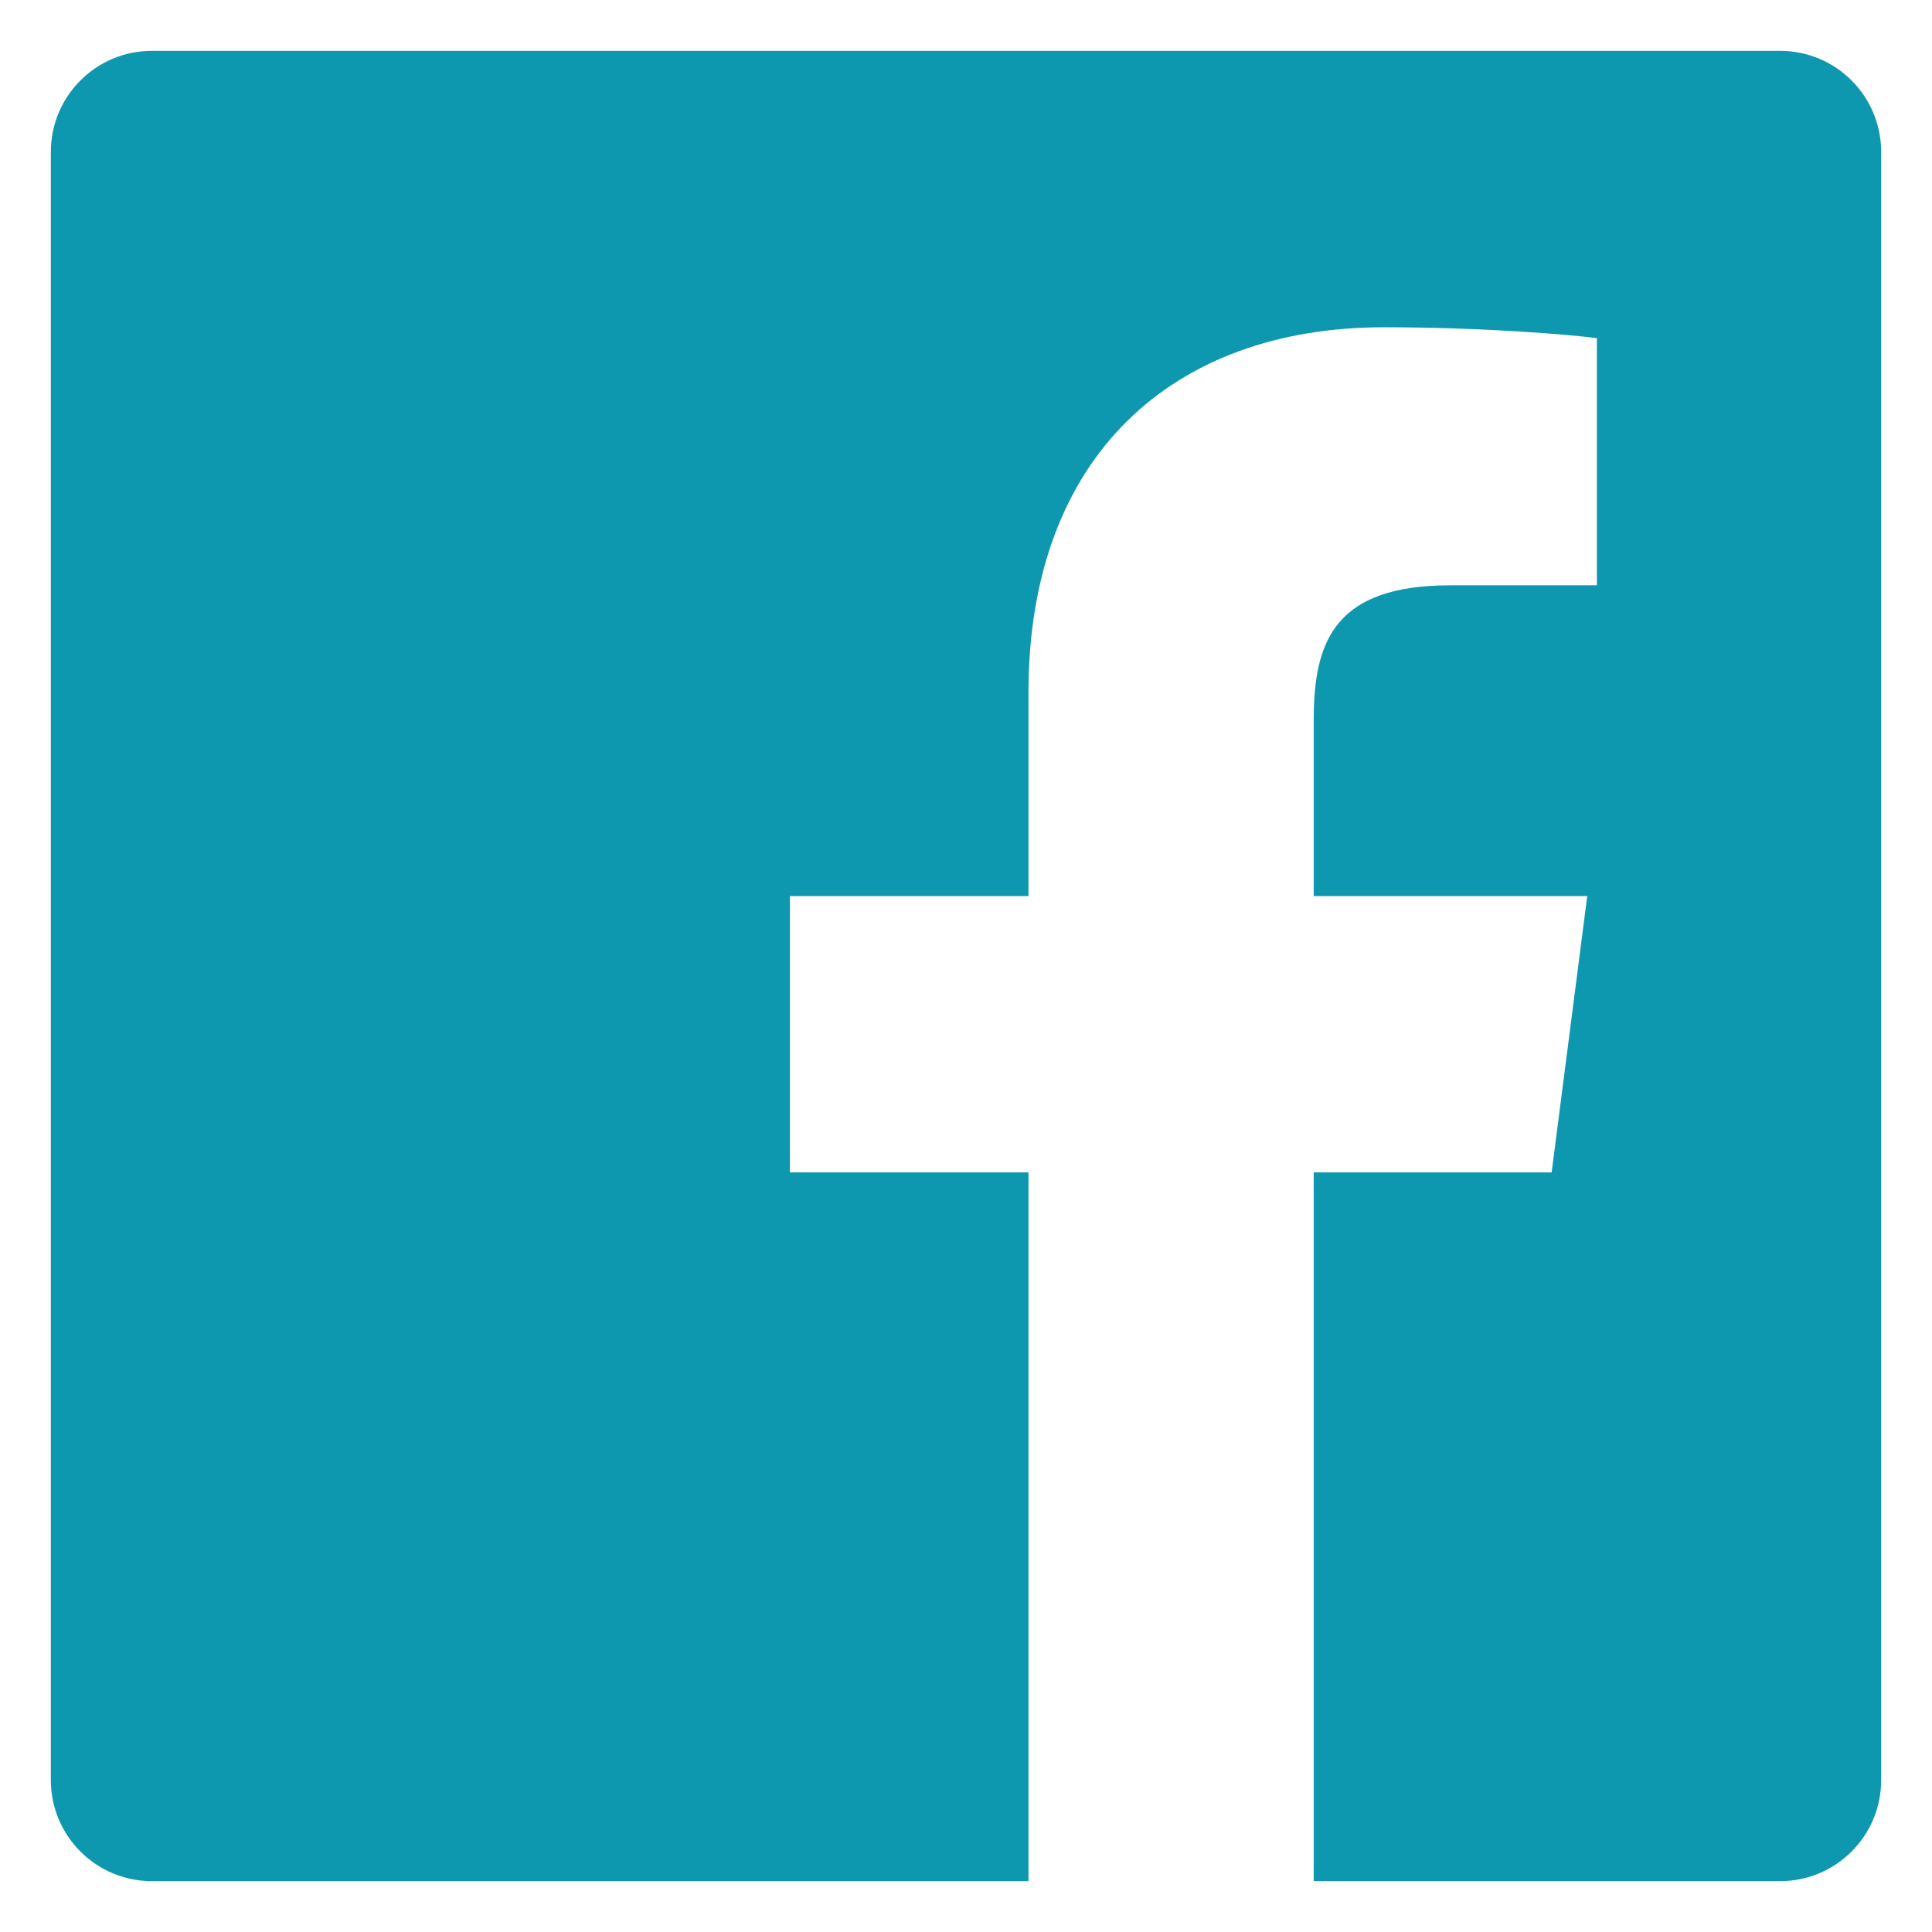
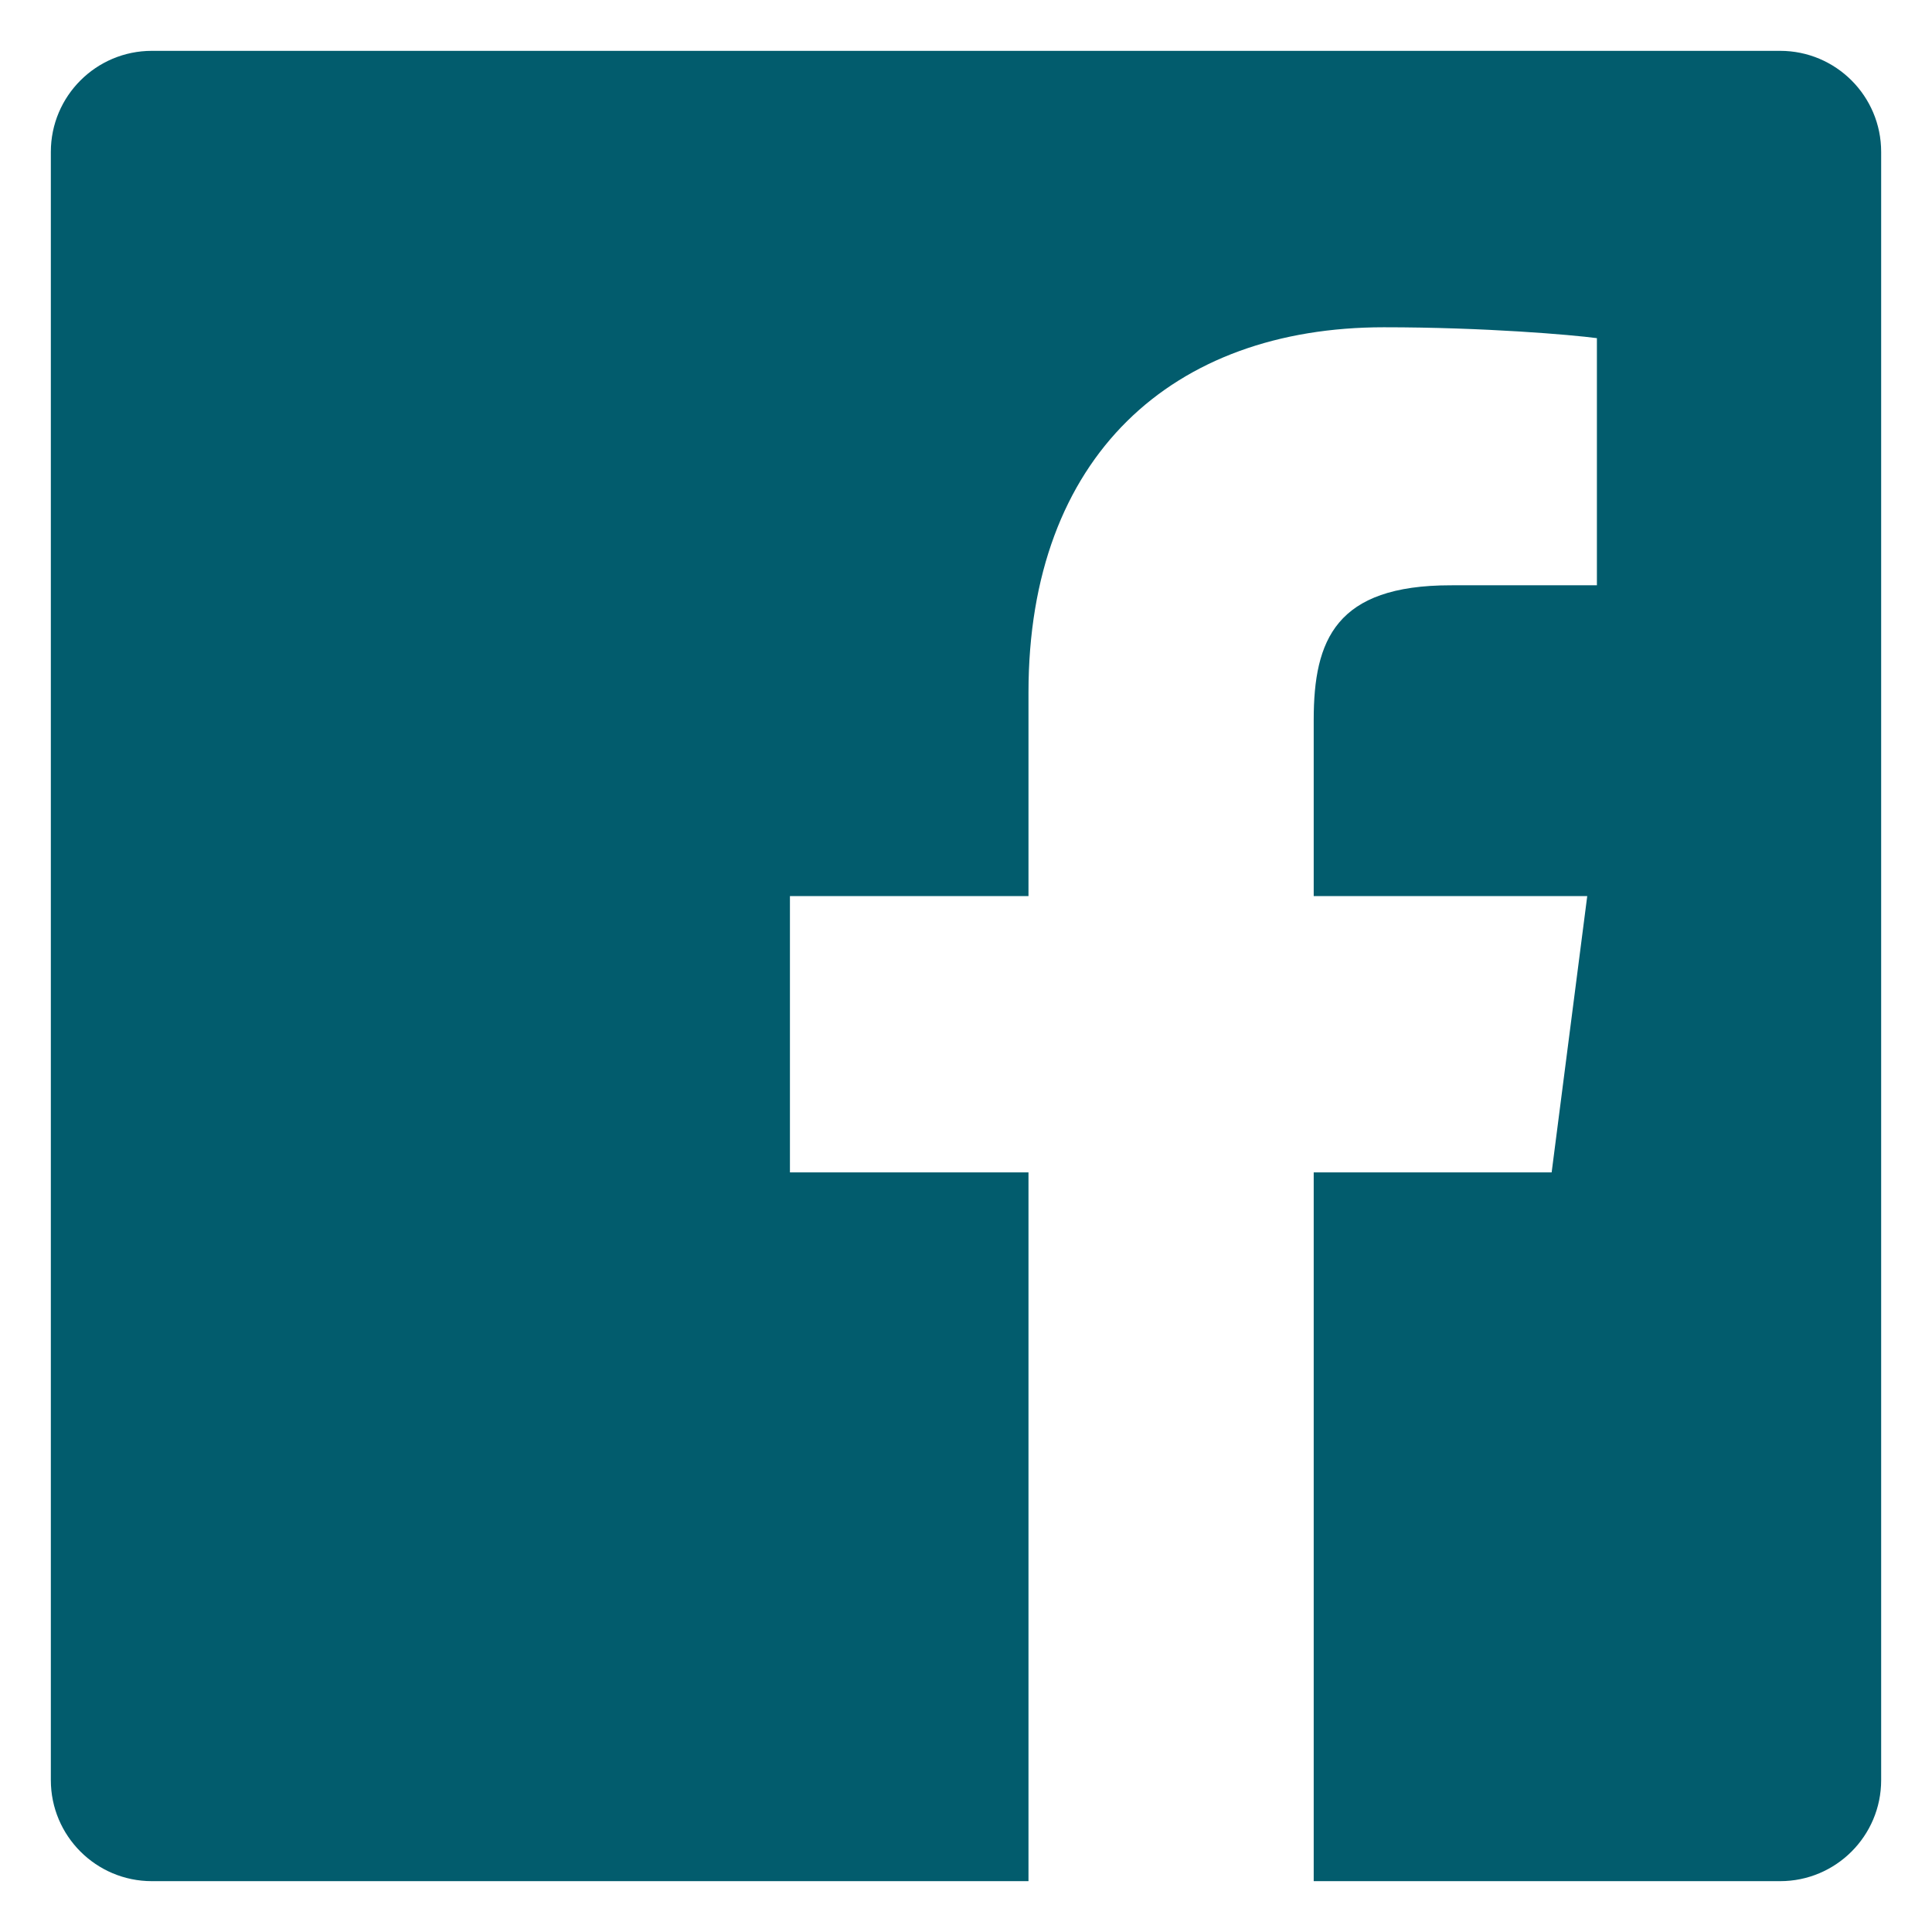
<svg xmlns="http://www.w3.org/2000/svg" width="100%" height="100%" viewBox="0 0 38 38" version="1.1" xml:space="preserve" style="fill-rule:evenodd;clip-rule:evenodd;stroke-linejoin:round;stroke-miterlimit:1.414;">
-   <path d="M35.013,1l-32.026,0c-1.097,0 -1.987,0.89 -1.987,1.987l0,32.026c0,1.097 0.89,1.987 1.987,1.987l17.242,0l0,-13.941l-4.692,0l0,-5.434l4.692,0l0,-4.006c0,-4.65 2.84,-7.182 6.988,-7.182c1.987,0 3.694,0.148 4.192,0.214l0,4.86l-2.877,0.001c-2.256,0 -2.693,1.071 -2.693,2.645l0,3.468l5.38,0l-0.7,5.434l-4.68,0l0,13.941l9.174,0c1.097,0 1.987,-0.89 1.987,-1.987l0,-32.026c0,-1.097 -0.89,-1.987 -1.987,-1.987" style="fill:#0e98af;fill-rule:nonzero;" />
+   <path d="M35.013,1l-32.026,0c-1.097,0 -1.987,0.89 -1.987,1.987l0,32.026c0,1.097 0.89,1.987 1.987,1.987l17.242,0l0,-13.941l-4.692,0l0,-5.434l4.692,0l0,-4.006c0,-4.65 2.84,-7.182 6.988,-7.182c1.987,0 3.694,0.148 4.192,0.214l0,4.86l-2.877,0.001c-2.256,0 -2.693,1.071 -2.693,2.645l0,3.468l5.38,0l-0.7,5.434l-4.68,0l0,13.941l9.174,0c1.097,0 1.987,-0.89 1.987,-1.987l0,-32.026c0,-1.097 -0.89,-1.987 -1.987,-1.987" style="fill:#025C6D;fill-rule:nonzero;" />
</svg>
